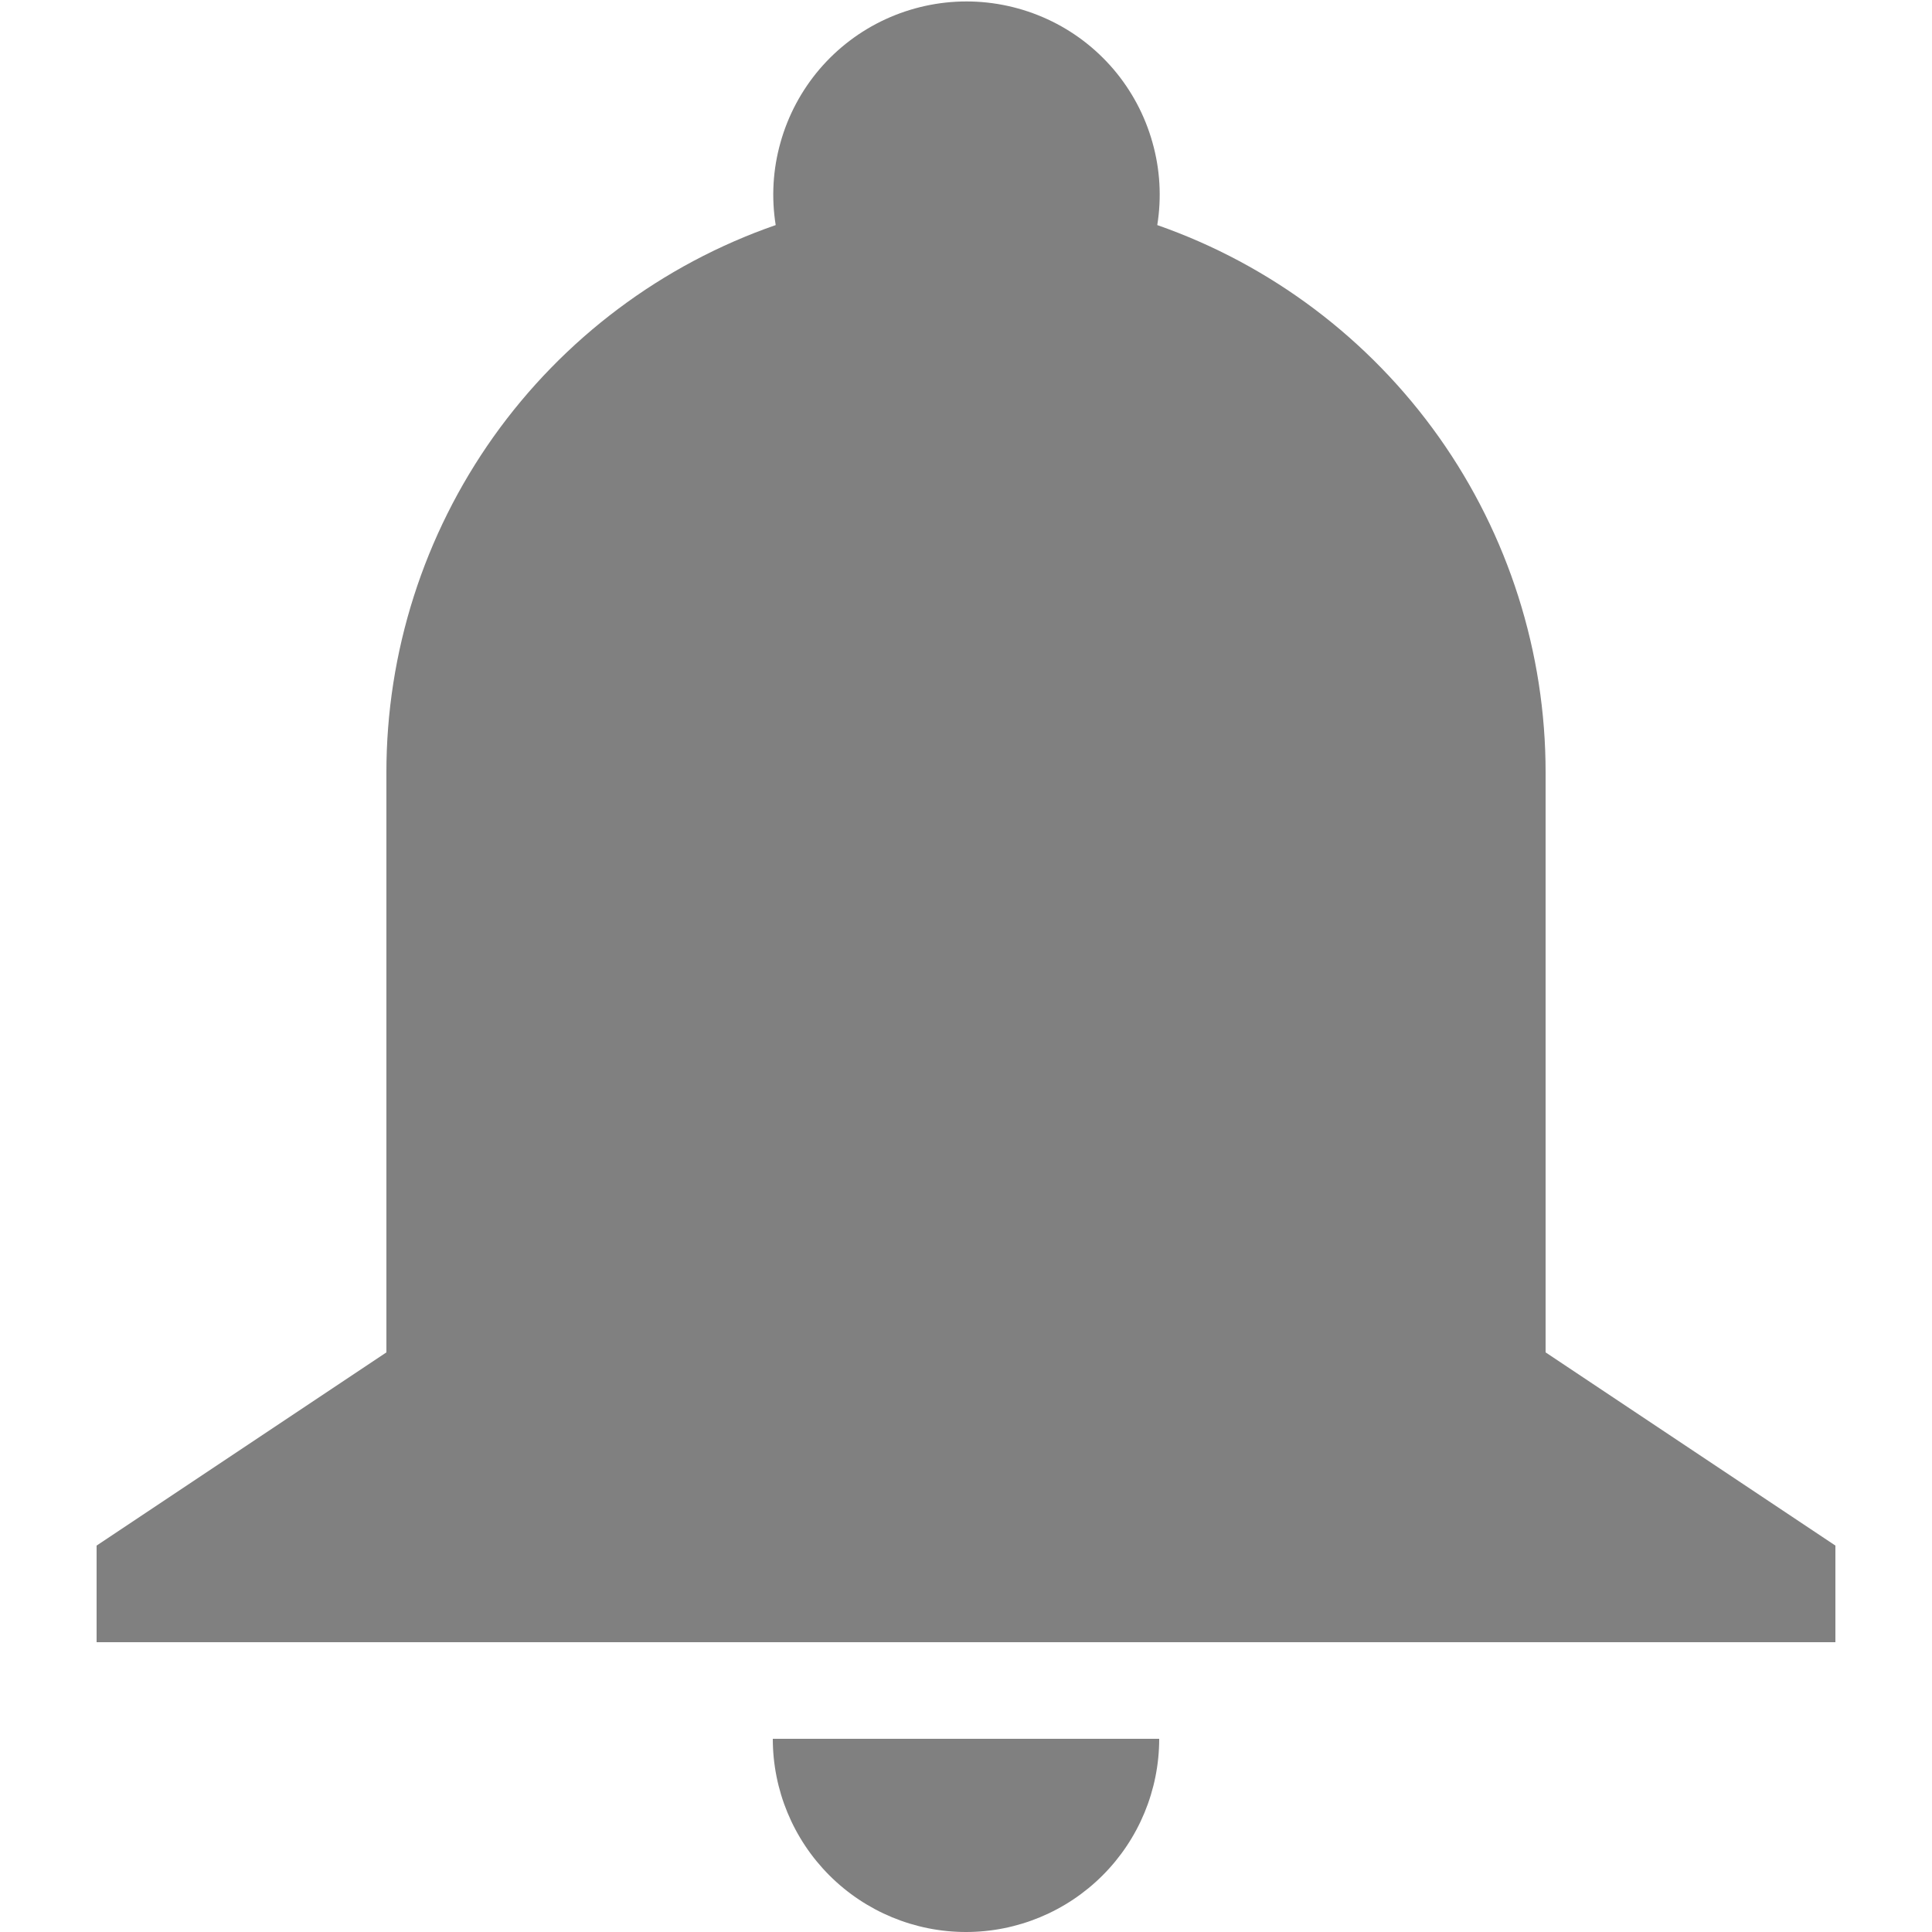
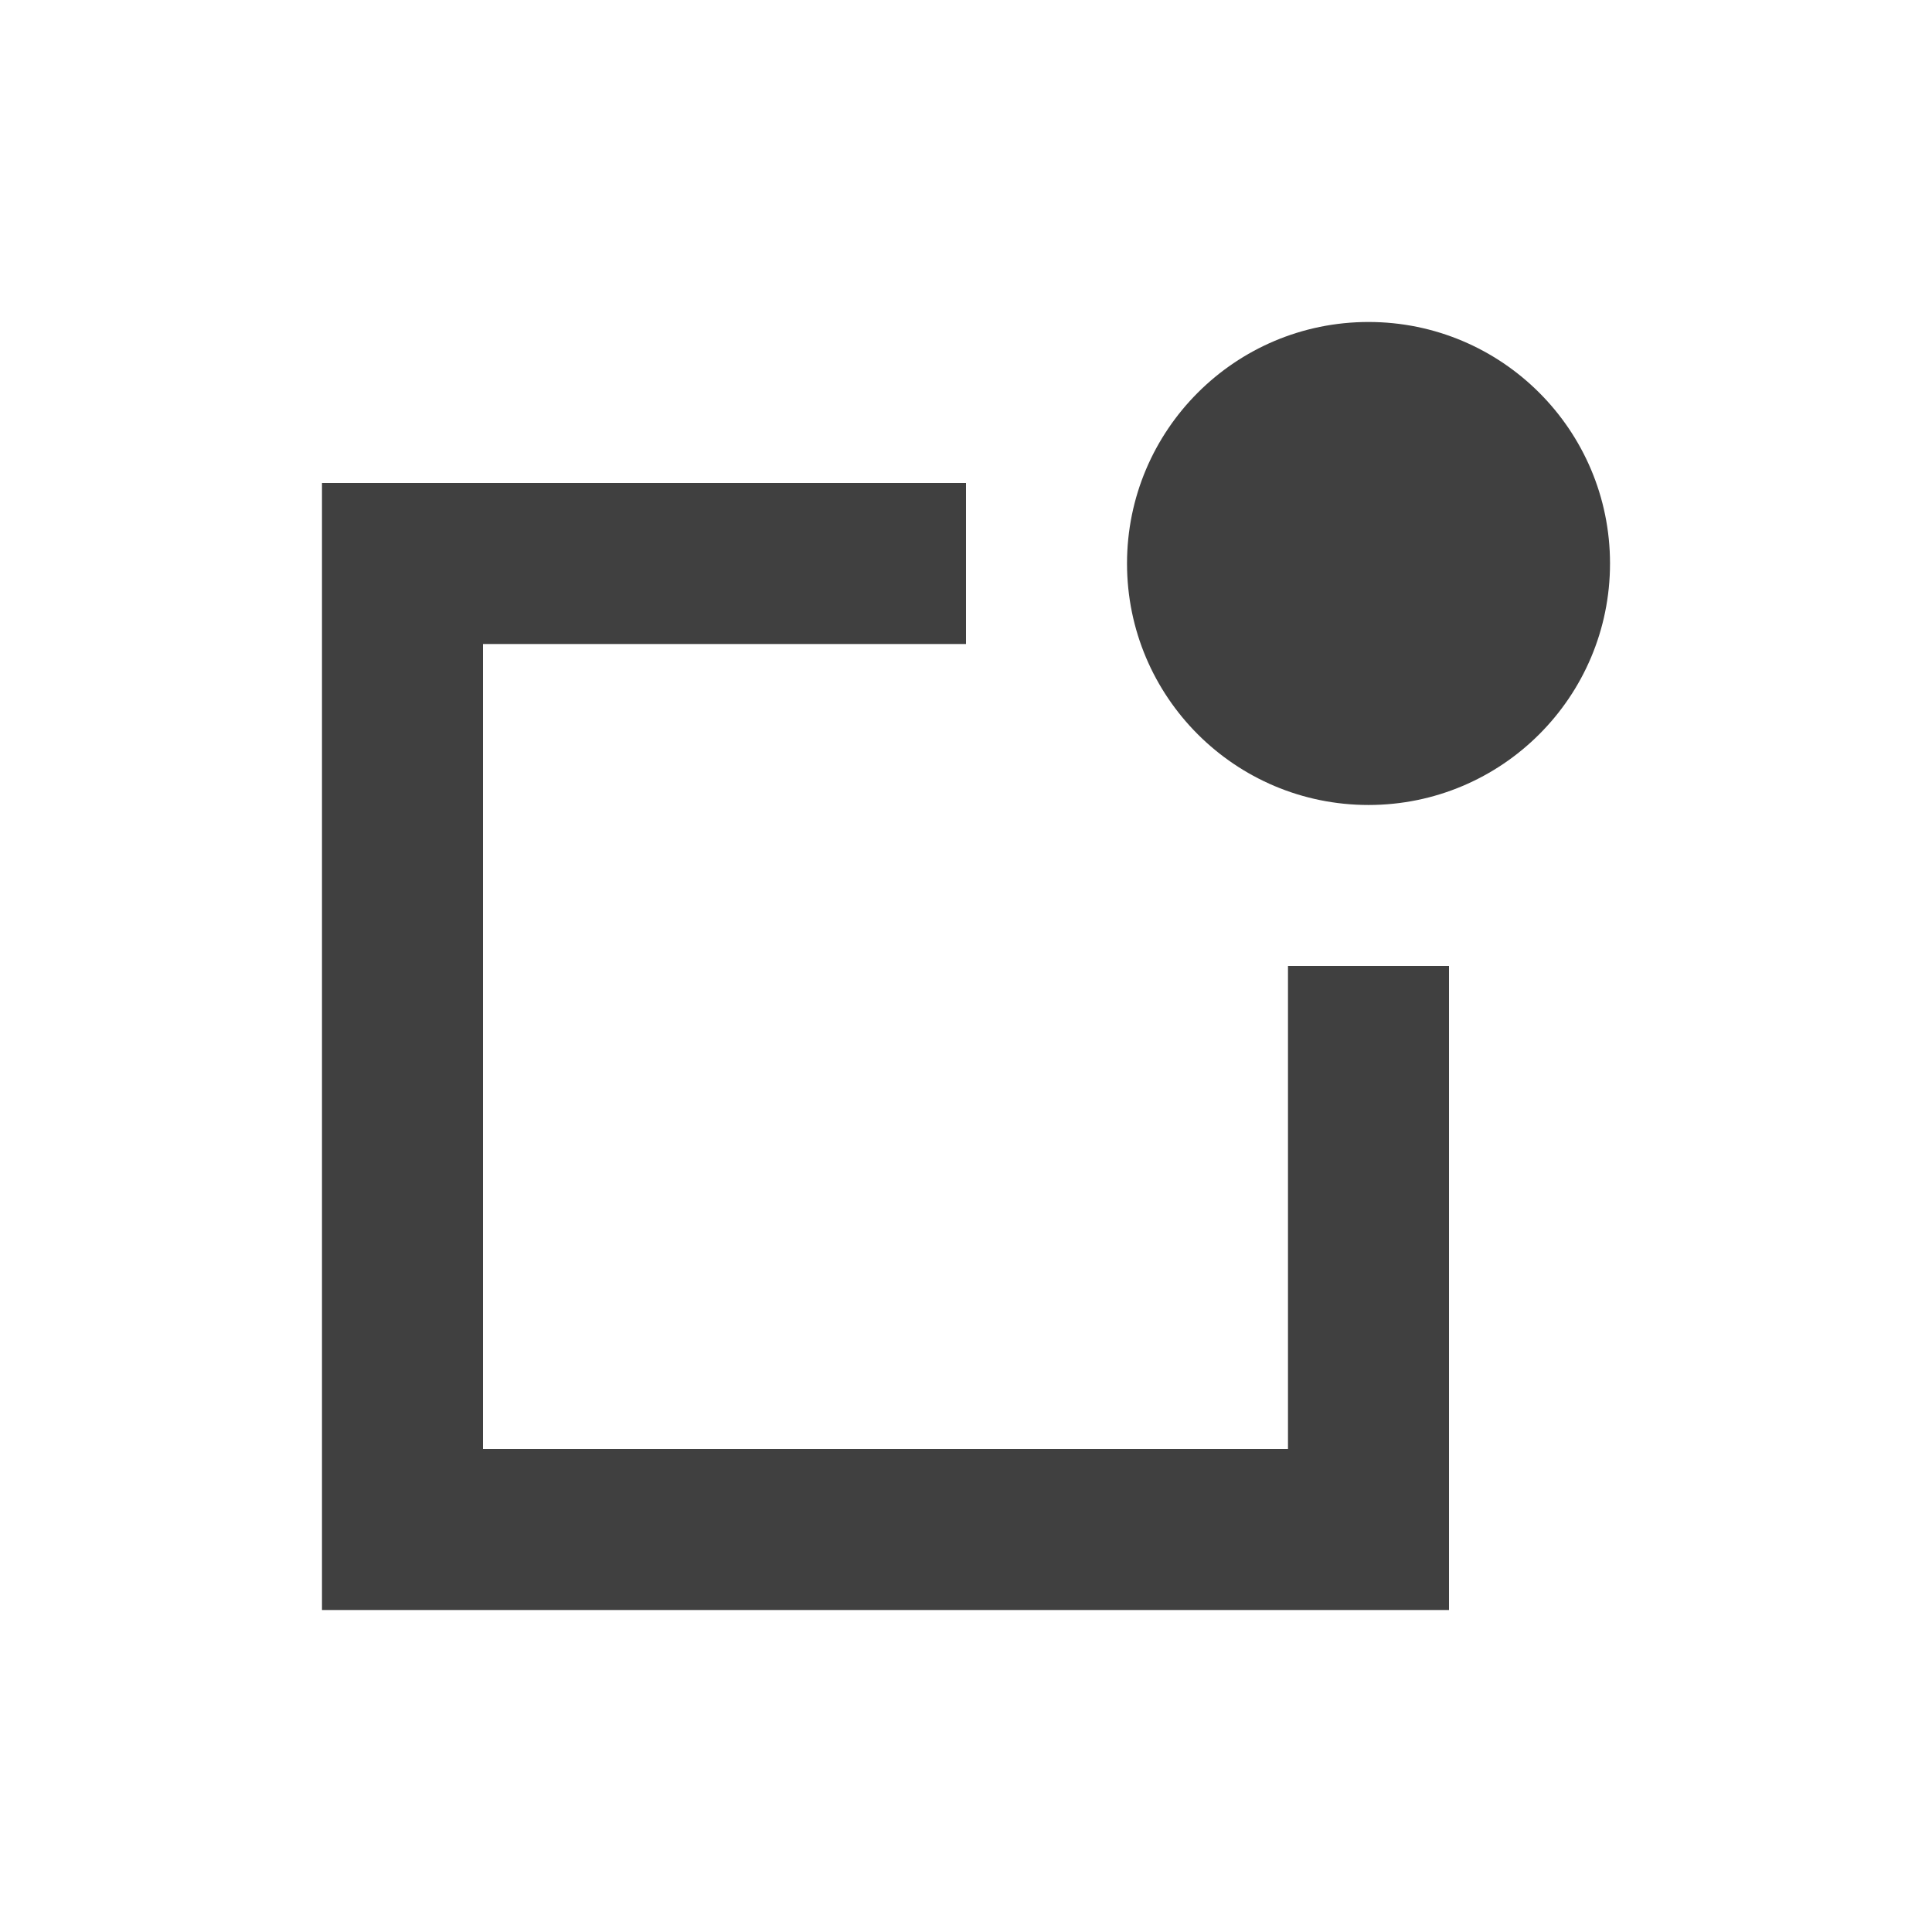
- <svg xmlns="http://www.w3.org/2000/svg" width="20" height="20" viewBox="0 0 20 20" fill="none">
-   <path d="M4 8C3.999 6.753 4.387 5.538 5.109 4.521C5.832 3.505 6.852 2.739 8.03 2.33C7.984 2.044 8.001 1.752 8.08 1.474C8.158 1.195 8.296 0.937 8.483 0.717C8.671 0.497 8.904 0.32 9.167 0.199C9.43 0.078 9.716 0.015 10.005 0.015C10.294 0.015 10.58 0.078 10.843 0.199C11.106 0.32 11.339 0.497 11.527 0.717C11.714 0.937 11.852 1.195 11.93 1.474C12.009 1.752 12.026 2.044 11.98 2.33C13.156 2.741 14.174 3.508 14.895 4.524C15.615 5.54 16.001 6.755 16 8V14L19 16V17H1V16L4 14V8ZM12 18C12 18.53 11.789 19.039 11.414 19.414C11.039 19.789 10.53 20 10 20C9.47 20 8.961 19.789 8.586 19.414C8.211 19.039 8 18.53 8 18H12Z" fill="#808080" />
+ <svg xmlns="http://www.w3.org/2000/svg" width="41" height="41" viewBox="0 0 41 41" fill="none">
+   <path d="M34.167 11.958C34.167 14.789 31.872 17.083 29.042 17.083C26.211 17.083 23.917 14.789 23.917 11.958C23.917 9.128 26.211 6.833 29.042 6.833C31.872 6.833 34.167 9.128 34.167 11.958Z" fill="#404040" />
+   <path d="M20.5 10.25H6.833V34.167H30.75V20.5H27.333V30.75H10.25V13.667H20.5V10.25Z" fill="#404040" />
</svg>
